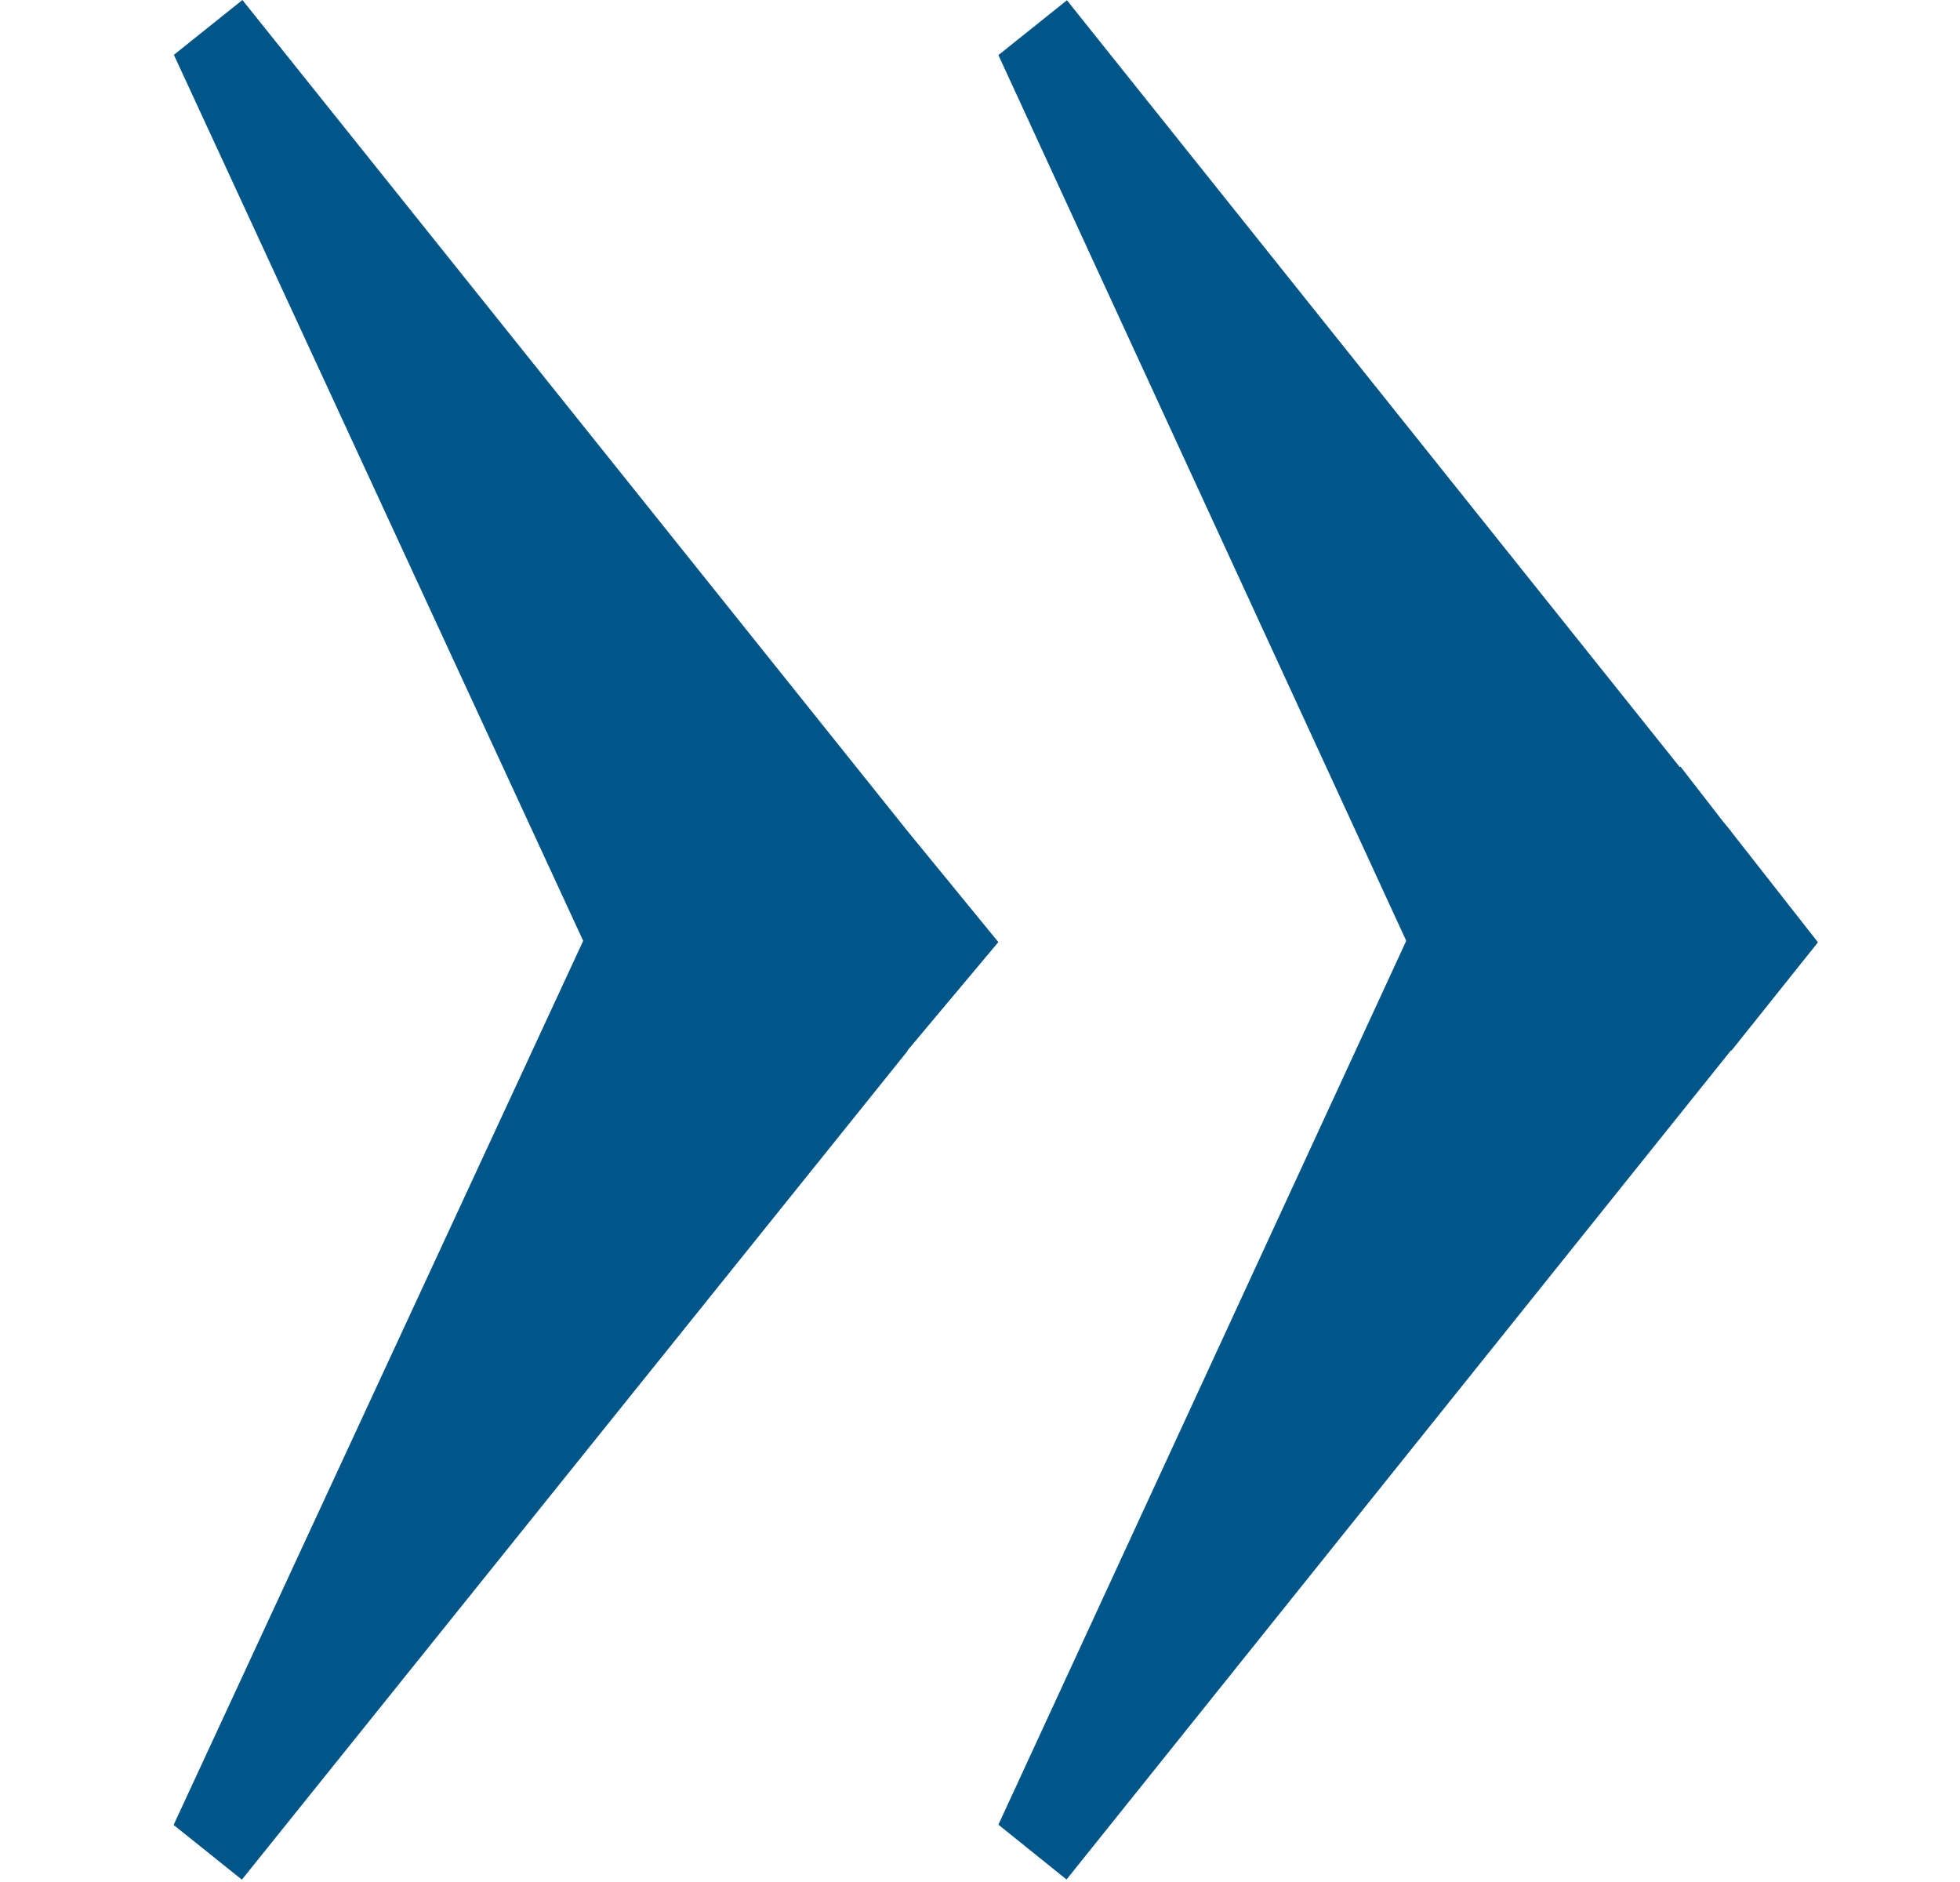
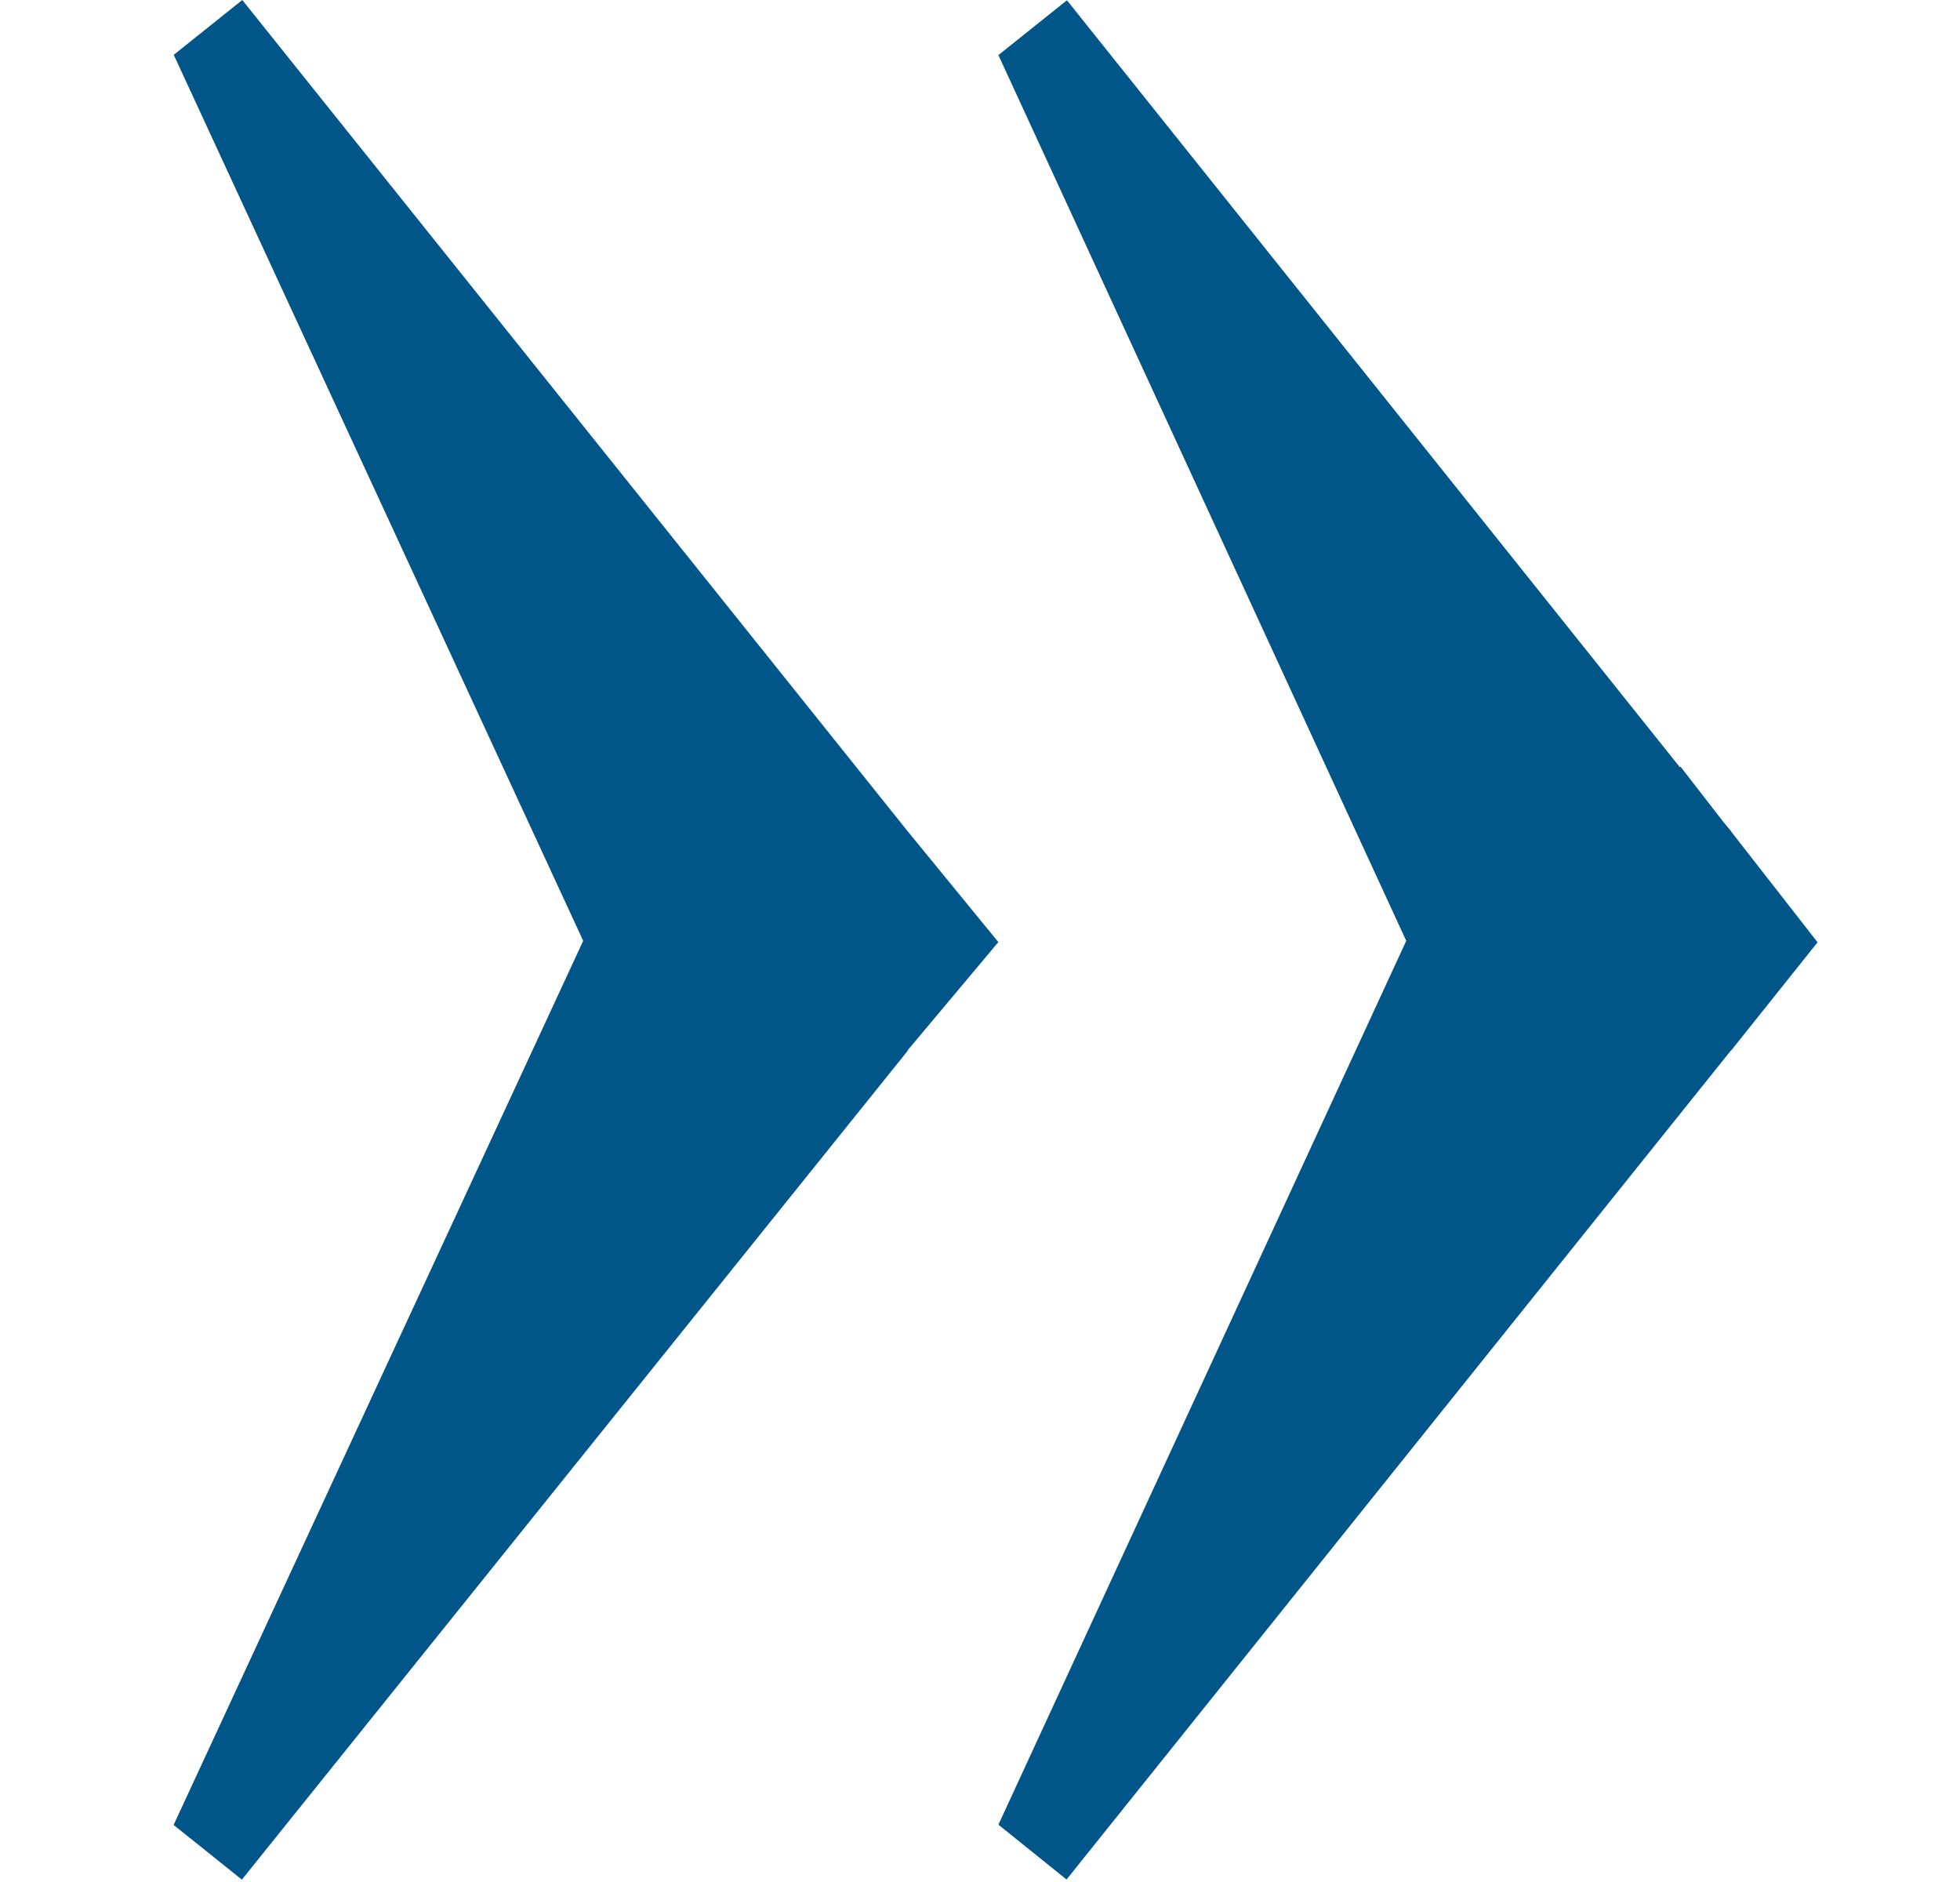
<svg xmlns="http://www.w3.org/2000/svg" width="14.586" height="14">
-   <path fill="#005689" d="M12.882 6.186v-.002l-.058-.07-.318-.41-.005.004L7.94.002 7.43.41 10.465 7 7.43 13.576l.507.408 4.944-6.168h.005l.643-.805-.643-.82zM7.43 7.01l-.676-.826L1.804 0l-.51.408L4.34 7l-3.048 6.578.508.407 4.955-6.167-.002-.002.677-.807z" />
+   <path fill="#005689" d="M12.882 6.186v-.002l-.058-.07-.318-.41-.005.004L7.94.002 7.43.41 10.465 7 7.43 13.576l.507.408 4.944-6.168h.002l.643-.805-.643-.824zM7.43 7.01l-.676-.826L1.803 0l-.51.408L4.34 7l-3.048 6.578.508.407 4.955-6.167-.002-.002.677-.807z" />
</svg>
